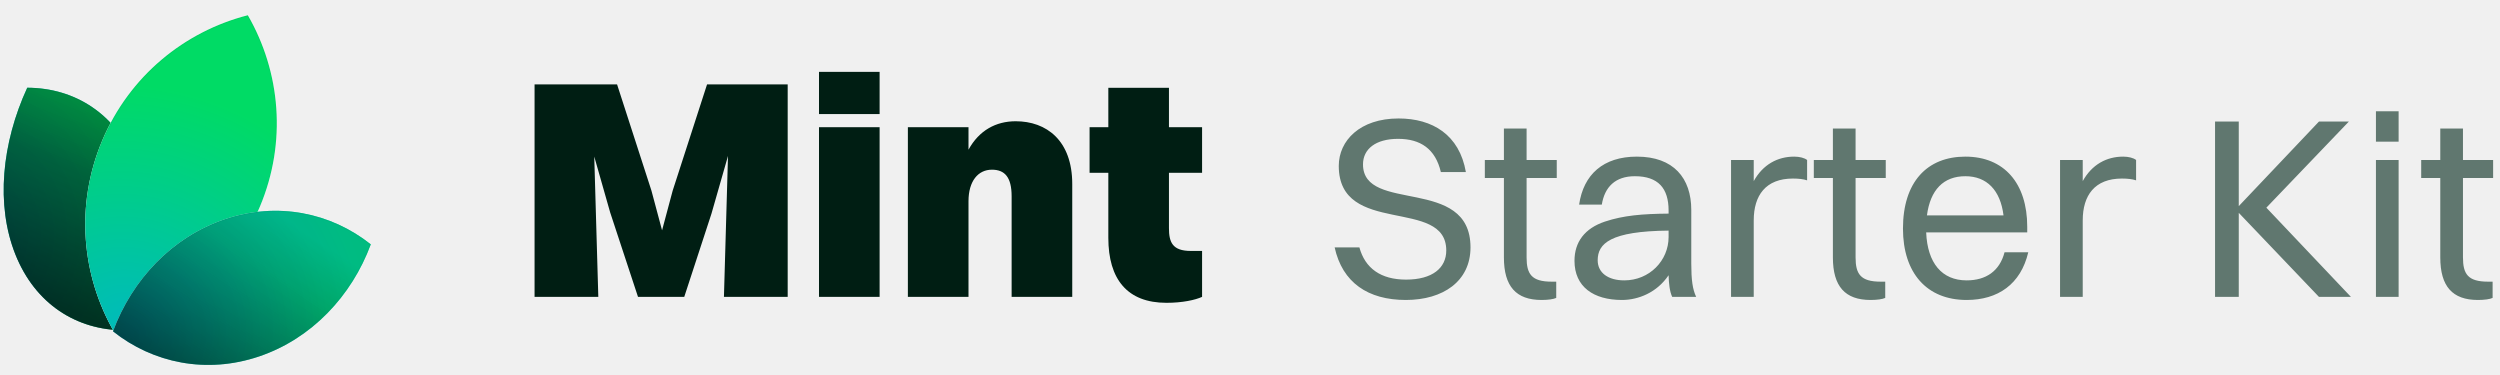
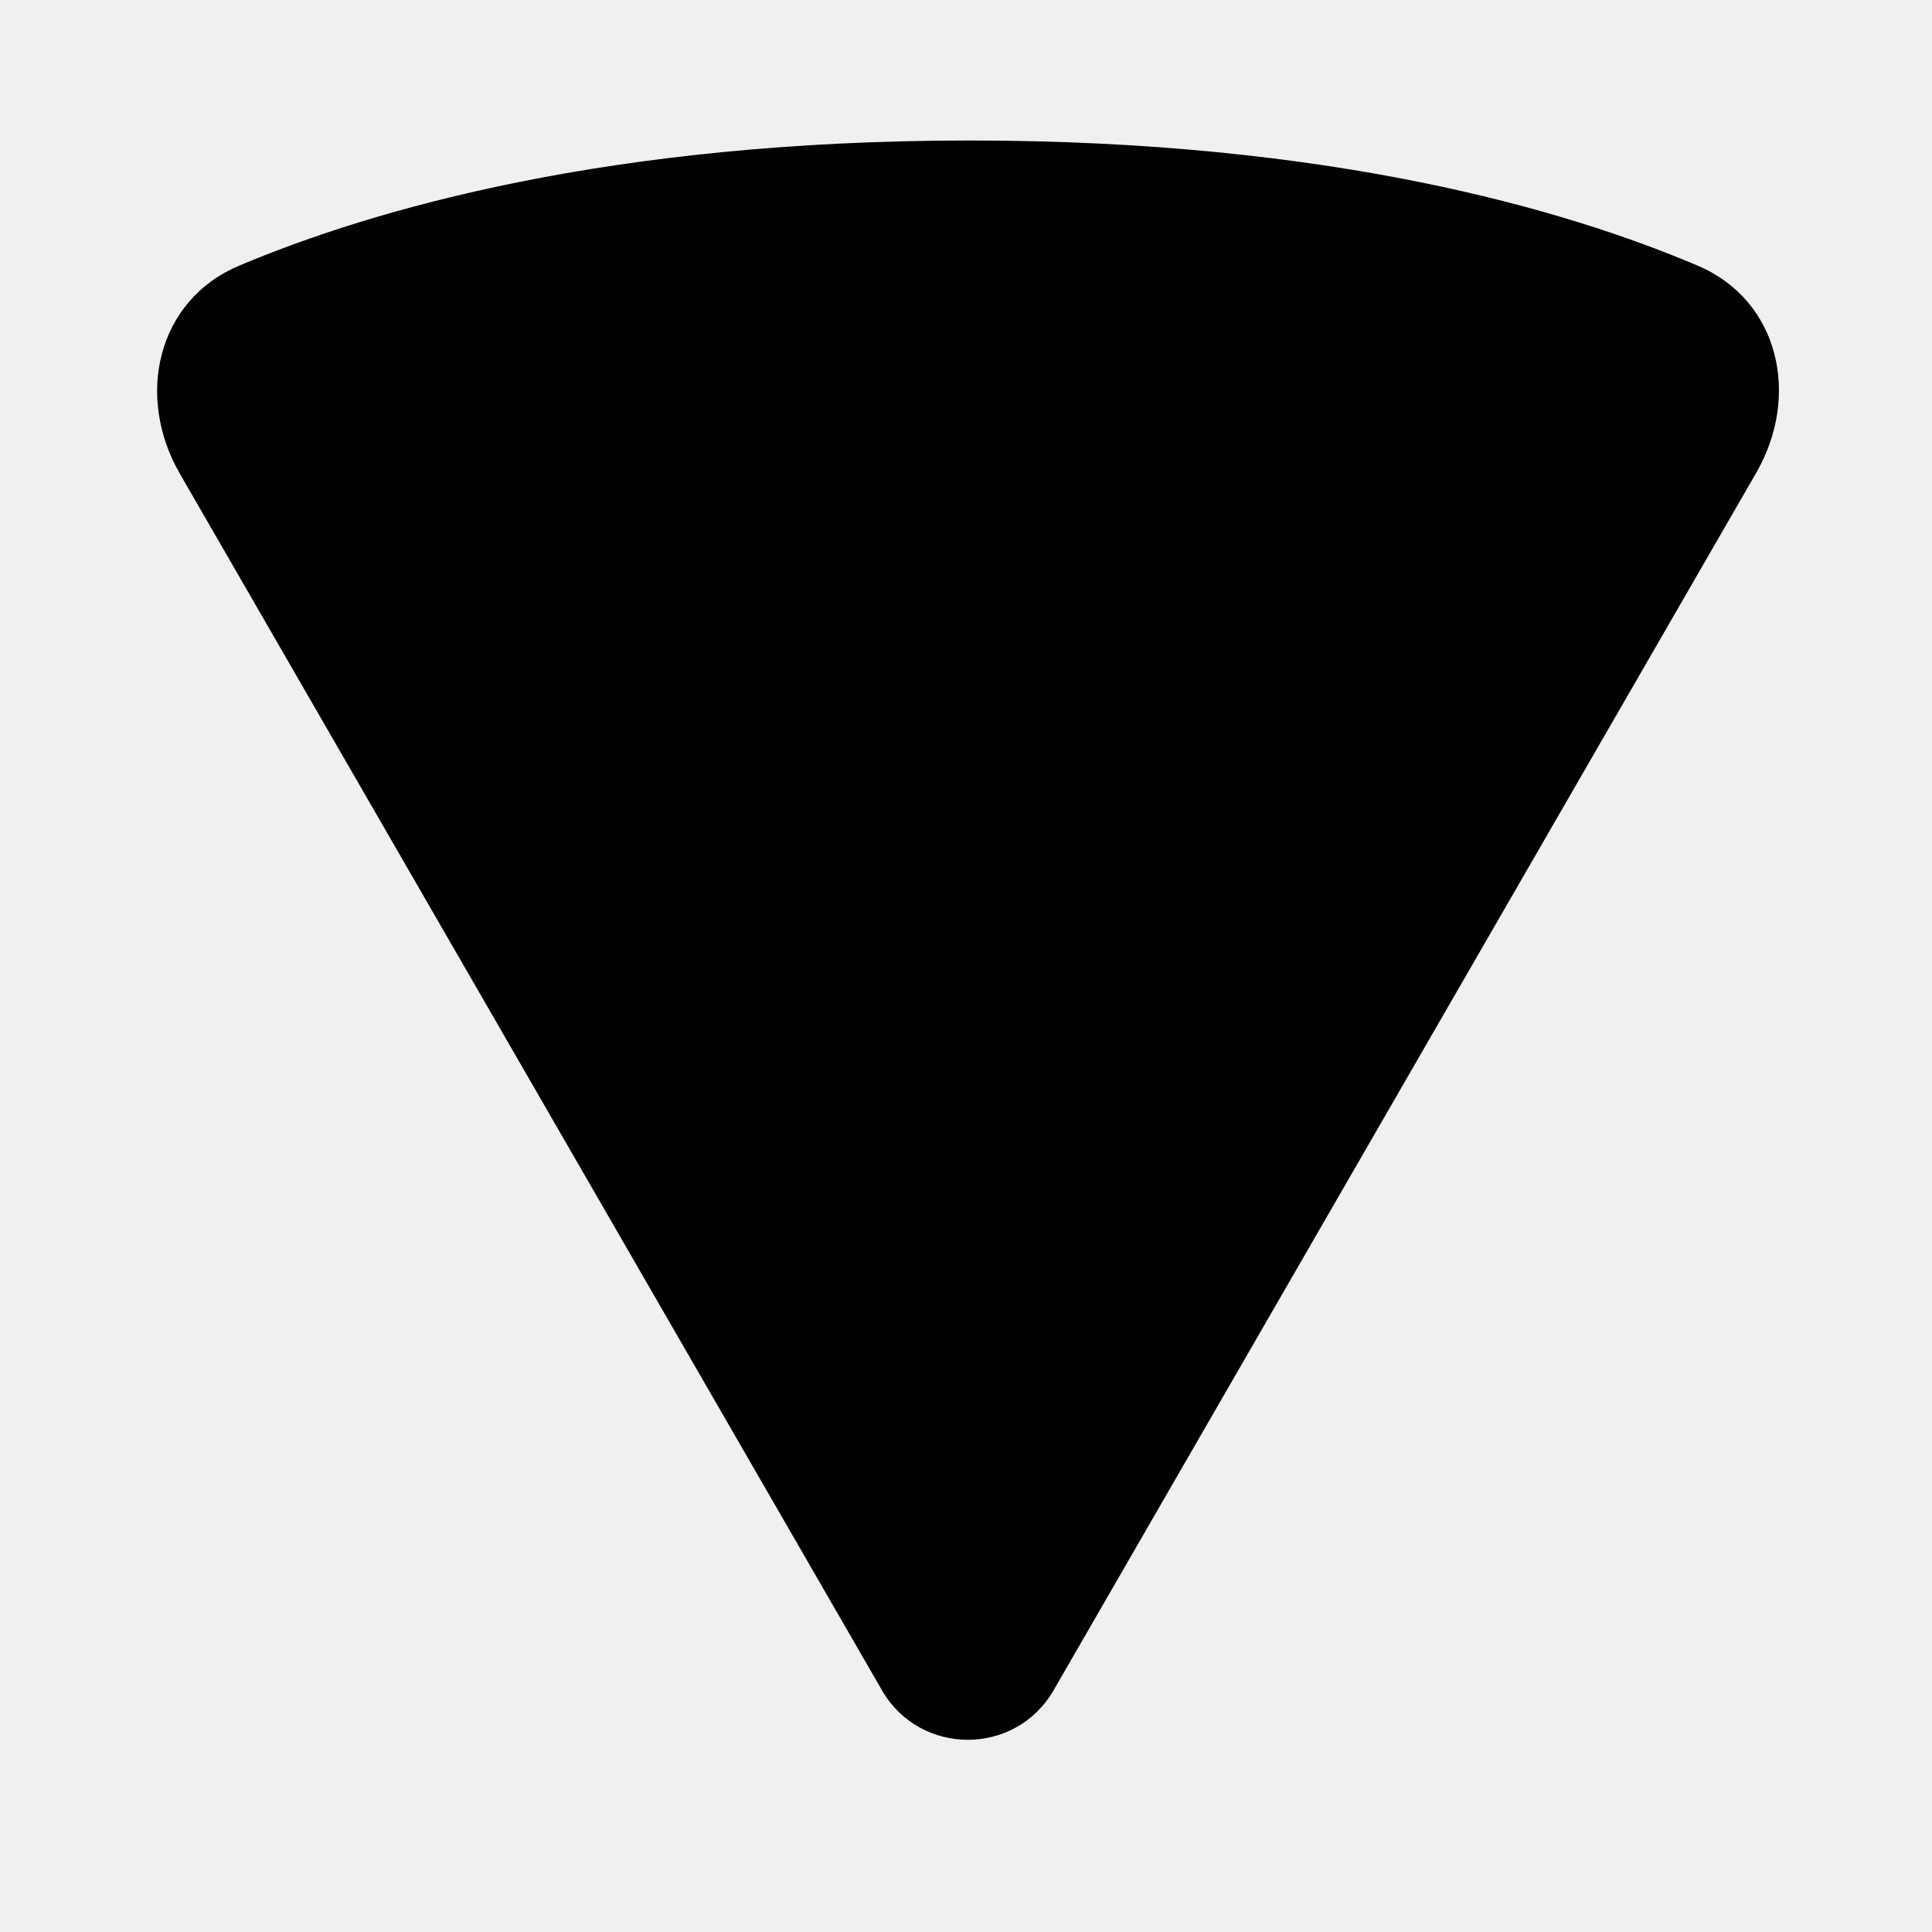
- <svg xmlns="http://www.w3.org/2000/svg" width="160" height="24" viewBox="0 0 160 24" fill="none">
-   <path d="M7.953 21.139C4.896 21.13 2.255 19.458 0.987 16.29C-0.28 13.121 0.109 9.163 1.744 5.615C4.801 5.624 7.442 7.296 8.71 10.465C9.977 13.633 9.588 17.591 7.953 21.139Z" fill="white" />
-   <path d="M7.953 21.139C4.896 21.13 2.255 19.458 0.987 16.29C-0.28 13.121 0.109 9.163 1.744 5.615C4.801 5.624 7.442 7.296 8.71 10.465C9.977 13.633 9.588 17.591 7.953 21.139Z" fill="url(#paint0_radial_115_86)" />
-   <path d="M7.953 21.139C4.896 21.13 2.255 19.458 0.987 16.29C-0.28 13.121 0.109 9.163 1.744 5.615C4.801 5.624 7.442 7.296 8.71 10.465C9.977 13.633 9.588 17.591 7.953 21.139Z" fill="black" fill-opacity="0.5" style="mix-blend-mode:hard-light" />
-   <path d="M7.953 21.139C4.896 21.13 2.255 19.458 0.987 16.29C-0.28 13.121 0.109 9.163 1.744 5.615C4.801 5.624 7.442 7.296 8.71 10.465C9.977 13.633 9.588 17.591 7.953 21.139Z" fill="url(#paint1_linear_115_86)" fill-opacity="0.5" style="mix-blend-mode:hard-light" />
-   <path d="M7.935 21.111C4.897 21.096 2.274 19.431 1.013 16.279C-0.248 13.124 0.136 9.182 1.762 5.643C4.8 5.659 7.423 7.324 8.684 10.476C9.945 13.63 9.561 17.572 7.935 21.111Z" stroke="url(#paint2_linear_115_86)" stroke-opacity="0.05" stroke-width="0.056" />
-   <path d="M7.31 21.257C11.354 20.221 14.884 17.375 16.628 13.236C18.373 9.097 17.945 4.587 15.86 0.976C11.816 2.012 8.287 4.858 6.542 8.998C4.797 13.137 5.225 17.646 7.31 21.257Z" fill="white" />
-   <path d="M7.31 21.257C11.354 20.221 14.884 17.375 16.628 13.236C18.373 9.097 17.945 4.587 15.86 0.976C11.816 2.012 8.287 4.858 6.542 8.998C4.797 13.137 5.225 17.646 7.31 21.257Z" fill="url(#paint3_radial_115_86)" />
-   <path d="M16.602 13.225C14.864 17.349 11.351 20.187 7.324 21.225C5.253 17.624 4.829 13.132 6.568 9.009C8.306 4.885 11.819 2.047 15.846 1.009C17.918 4.61 18.341 9.101 16.602 13.225Z" stroke="url(#paint4_linear_115_86)" stroke-opacity="0.05" stroke-width="0.056" />
-   <path d="M7.234 21.207C9.789 23.237 13.21 23.951 16.577 22.814C19.944 21.677 22.506 18.945 23.73 15.638C21.175 13.608 17.754 12.894 14.387 14.031C11.02 15.168 8.458 17.901 7.234 21.207Z" fill="white" />
-   <path d="M7.234 21.207C9.789 23.237 13.21 23.951 16.577 22.814C19.944 21.677 22.506 18.945 23.73 15.638C21.175 13.608 17.754 12.894 14.387 14.031C11.02 15.168 8.458 17.901 7.234 21.207Z" fill="url(#paint5_radial_115_86)" />
-   <path d="M7.234 21.207C9.789 23.237 13.21 23.951 16.577 22.814C19.944 21.677 22.506 18.945 23.73 15.638C21.175 13.608 17.754 12.894 14.387 14.031C11.02 15.168 8.458 17.901 7.234 21.207Z" fill="black" fill-opacity="0.2" style="mix-blend-mode:hard-light" />
-   <path d="M7.234 21.207C9.789 23.237 13.21 23.951 16.577 22.814C19.944 21.677 22.506 18.945 23.73 15.638C21.175 13.608 17.754 12.894 14.387 14.031C11.02 15.168 8.458 17.901 7.234 21.207Z" fill="url(#paint6_linear_115_86)" fill-opacity="0.5" style="mix-blend-mode:hard-light" />
-   <path d="M16.568 22.787C13.218 23.918 9.814 23.212 7.267 21.198C8.492 17.907 11.044 15.189 14.396 14.058C17.747 12.927 21.15 13.633 23.697 15.648C22.472 18.938 19.92 21.656 16.568 22.787Z" stroke="url(#paint7_linear_115_86)" stroke-opacity="0.05" stroke-width="0.056" />
-   <path d="M34.212 19V5.4H39.492L41.692 12.2L42.372 14.74L43.052 12.2L45.252 5.4H50.412V19H46.332L46.592 9.98L45.532 13.68L43.792 19H40.832L39.052 13.6L38.032 10.02L38.292 19H34.212ZM52.416 7.3V4.6H56.295V7.3H52.416ZM52.416 19V8.14H56.295V19H52.416ZM58.104 19V8.14H61.984V9.58C62.664 8.34 63.744 7.76 65.004 7.76C66.964 7.76 68.624 8.98 68.624 11.78V19H64.744V12.56C64.744 11.34 64.304 10.86 63.484 10.86C62.604 10.86 61.984 11.58 61.984 12.88V19H58.104ZM70.933 15.22V11.06H69.733V8.14H70.933V5.62H74.813V8.14H76.933V11.06H74.813V14.6C74.813 15.5 75.033 16.06 76.213 16.06H76.933V19C76.493 19.2 75.673 19.38 74.653 19.38C72.153 19.38 70.933 17.88 70.933 15.22Z" fill="#001E13" />
-   <path d="M87.232 10.519C87.232 13.687 94.112 11.229 94.112 15.832C94.112 17.994 92.364 19.198 89.971 19.198C87.562 19.198 85.912 18.093 85.417 15.832H87.001C87.364 17.169 88.371 17.895 89.987 17.895C91.671 17.895 92.561 17.152 92.561 16.03C92.561 12.598 85.681 15.155 85.681 10.618C85.681 9.001 87.034 7.582 89.509 7.582C91.671 7.582 93.403 8.621 93.816 11.014H92.215C91.868 9.529 90.912 8.886 89.476 8.886C88.057 8.886 87.232 9.529 87.232 10.519ZM96.25 16.476V11.393H95.029V10.239H96.25V8.226H97.702V10.239H99.632V11.393H97.702V16.476C97.702 17.532 98.015 18.026 99.302 18.026H99.599V19.066C99.434 19.148 99.071 19.198 98.659 19.198C97.025 19.198 96.25 18.323 96.25 16.476ZM102.516 13.093H101.064C101.345 11.162 102.615 10.024 104.76 10.024C107.103 10.024 108.242 11.393 108.242 13.44V16.888C108.242 17.895 108.324 18.521 108.555 19H107.021C106.856 18.654 106.806 18.142 106.79 17.614C106.047 18.72 104.859 19.198 103.803 19.198C101.988 19.198 100.767 18.357 100.767 16.69C100.767 15.486 101.427 14.611 102.714 14.182C103.902 13.786 105.107 13.687 106.79 13.671V13.473C106.79 12.053 106.13 11.278 104.628 11.278C103.374 11.278 102.698 11.971 102.516 13.093ZM102.252 16.657C102.252 17.465 102.929 17.944 103.952 17.944C105.569 17.944 106.79 16.674 106.79 15.172V14.759C103.061 14.793 102.252 15.585 102.252 16.657ZM110.787 19V10.239H112.239V11.591C112.833 10.519 113.774 10.024 114.83 10.024C115.176 10.024 115.49 10.107 115.655 10.239V11.542C115.407 11.46 115.094 11.427 114.747 11.427C112.998 11.427 112.239 12.515 112.239 14.1V19H110.787ZM117.305 16.476V11.393H116.084V10.239H117.305V8.226H118.757V10.239H120.688V11.393H118.757V16.476C118.757 17.532 119.071 18.026 120.358 18.026H120.655V19.066C120.49 19.148 120.127 19.198 119.714 19.198C118.081 19.198 117.305 18.323 117.305 16.476ZM129.809 16.145C129.33 18.192 127.862 19.198 125.865 19.198C123.324 19.198 121.79 17.482 121.79 14.627C121.79 11.658 123.324 10.024 125.783 10.024C128.258 10.024 129.743 11.723 129.743 14.512V14.875H123.275C123.357 16.838 124.281 17.944 125.865 17.944C127.103 17.944 127.977 17.35 128.291 16.145H129.809ZM125.783 11.278C124.38 11.278 123.539 12.152 123.324 13.786H128.225C128.027 12.169 127.152 11.278 125.783 11.278ZM131.843 19V10.239H133.295V11.591C133.889 10.519 134.829 10.024 135.885 10.024C136.232 10.024 136.545 10.107 136.71 10.239V11.542C136.463 11.46 136.149 11.427 135.803 11.427C134.054 11.427 133.295 12.515 133.295 14.1V19H131.843ZM141.763 19V7.78H143.281V13.192L148.413 7.78H150.327L145.047 13.291L150.459 19H148.413L143.281 13.621V19H141.763ZM152.06 9.067V7.12H153.512V9.067H152.06ZM152.06 19V10.239H153.512V19H152.06ZM156.178 16.476V11.393H154.957V10.239H156.178V8.226H157.63V10.239H159.56V11.393H157.63V16.476C157.63 17.532 157.943 18.026 159.23 18.026H159.527V19.066C159.362 19.148 158.999 19.198 158.587 19.198C156.953 19.198 156.178 18.323 156.178 16.476Z" fill="#002719" fill-opacity="0.6" />
-   <defs>
-     <radialGradient id="paint0_radial_115_86" cx="0" cy="0" r="1" gradientUnits="userSpaceOnUse" gradientTransform="translate(-3.00503 15.023) rotate(-10.029) scale(17.9572 17.784)">
-       <stop stop-color="#00B0BB" />
-       <stop offset="1" stop-color="#00DB65" />
-     </radialGradient>
-     <linearGradient id="paint1_linear_115_86" x1="7.39" y1="4.813" x2="1.63" y2="18.689" gradientUnits="userSpaceOnUse">
-       <stop stop-color="#18E299" />
-       <stop offset="1" />
-     </linearGradient>
-     <linearGradient id="paint2_linear_115_86" x1="7.948" y1="8.016" x2="1.761" y2="18.746" gradientUnits="userSpaceOnUse">
-       <stop />
-       <stop offset="1" stop-opacity="0" />
-     </linearGradient>
-     <radialGradient id="paint3_radial_115_86" cx="0" cy="0" r="1" gradientUnits="userSpaceOnUse" gradientTransform="translate(8.11404 20.8822) rotate(-75.7542) scale(21.6246 23.7772)">
-       <stop stop-color="#00BBBB" />
-       <stop offset="0.713" stop-color="#00DB65" />
-     </radialGradient>
-     <linearGradient id="paint4_linear_115_86" x1="7.602" y1="5.871" x2="15.556" y2="16.372" gradientUnits="userSpaceOnUse">
-       <stop />
-       <stop offset="1" stop-opacity="0" />
-     </linearGradient>
-     <radialGradient id="paint5_radial_115_86" cx="0" cy="0" r="1" gradientUnits="userSpaceOnUse" gradientTransform="translate(7.84537 21.5181) rotate(-20.3525) scale(18.5603 17.32)">
-       <stop stop-color="#00B0BB" />
-       <stop offset="1" stop-color="#00DB65" />
-     </radialGradient>
-     <linearGradient id="paint6_linear_115_86" x1="16.808" y1="13.007" x2="10.041" y2="22.994" gradientUnits="userSpaceOnUse">
-       <stop stop-color="#00B1BC" />
-       <stop offset="1" />
-     </linearGradient>
-     <linearGradient id="paint7_linear_115_86" x1="16.808" y1="13.007" x2="14.169" y2="23.841" gradientUnits="userSpaceOnUse">
-       <stop />
-       <stop offset="1" stop-opacity="0" />
-     </linearGradient>
-   </defs>
+ <svg xmlns="http://www.w3.org/2000/svg" width="1400" height="1400" viewBox="0 0 1400 1400" fill="none">
+   <path d="M130.353 343.303L639.072 1224.79C666.719 1272.7 735.862 1272.7 763.509 1224.79L1272.62 342.632C1304.78 286.906 1289.43 217.673 1230.21 192.503C1133.87 151.549 963.206 101.809 702.588 101.809C441.918 101.809 270.343 151.568 173.268 192.527C113.68 217.669 98.025 287.287 130.353 343.303Z" fill="black" />
</svg>
